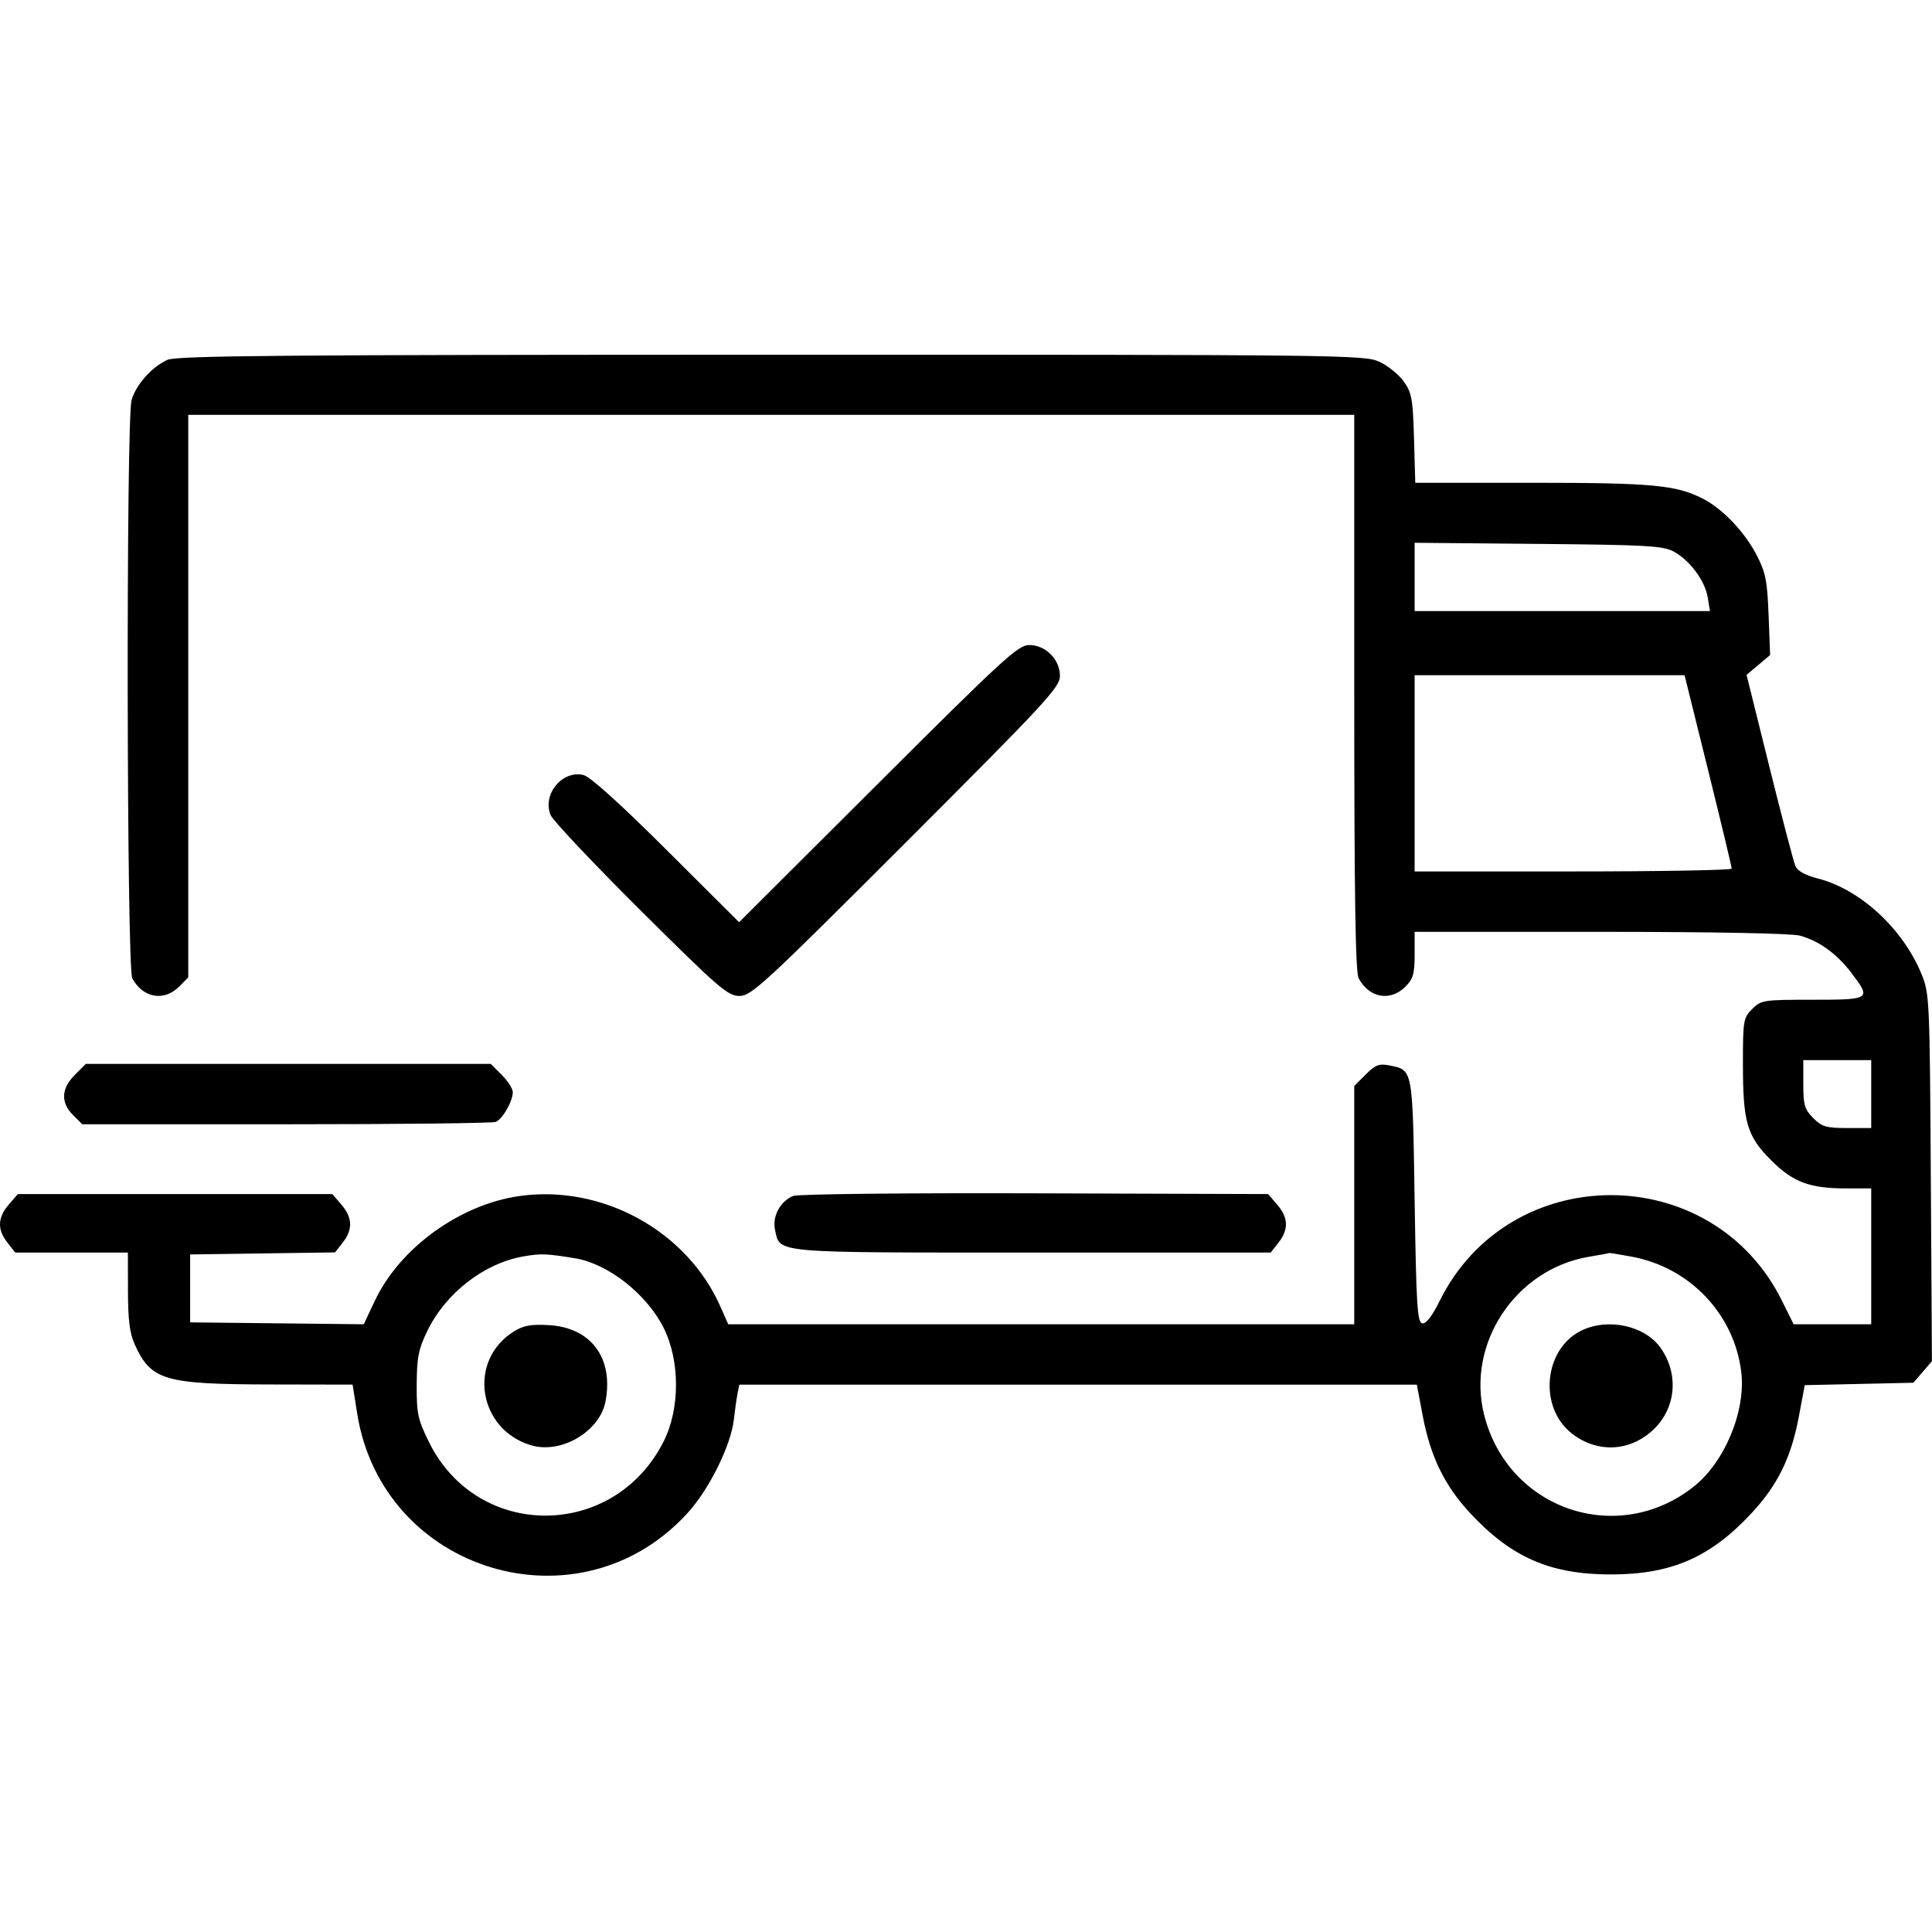
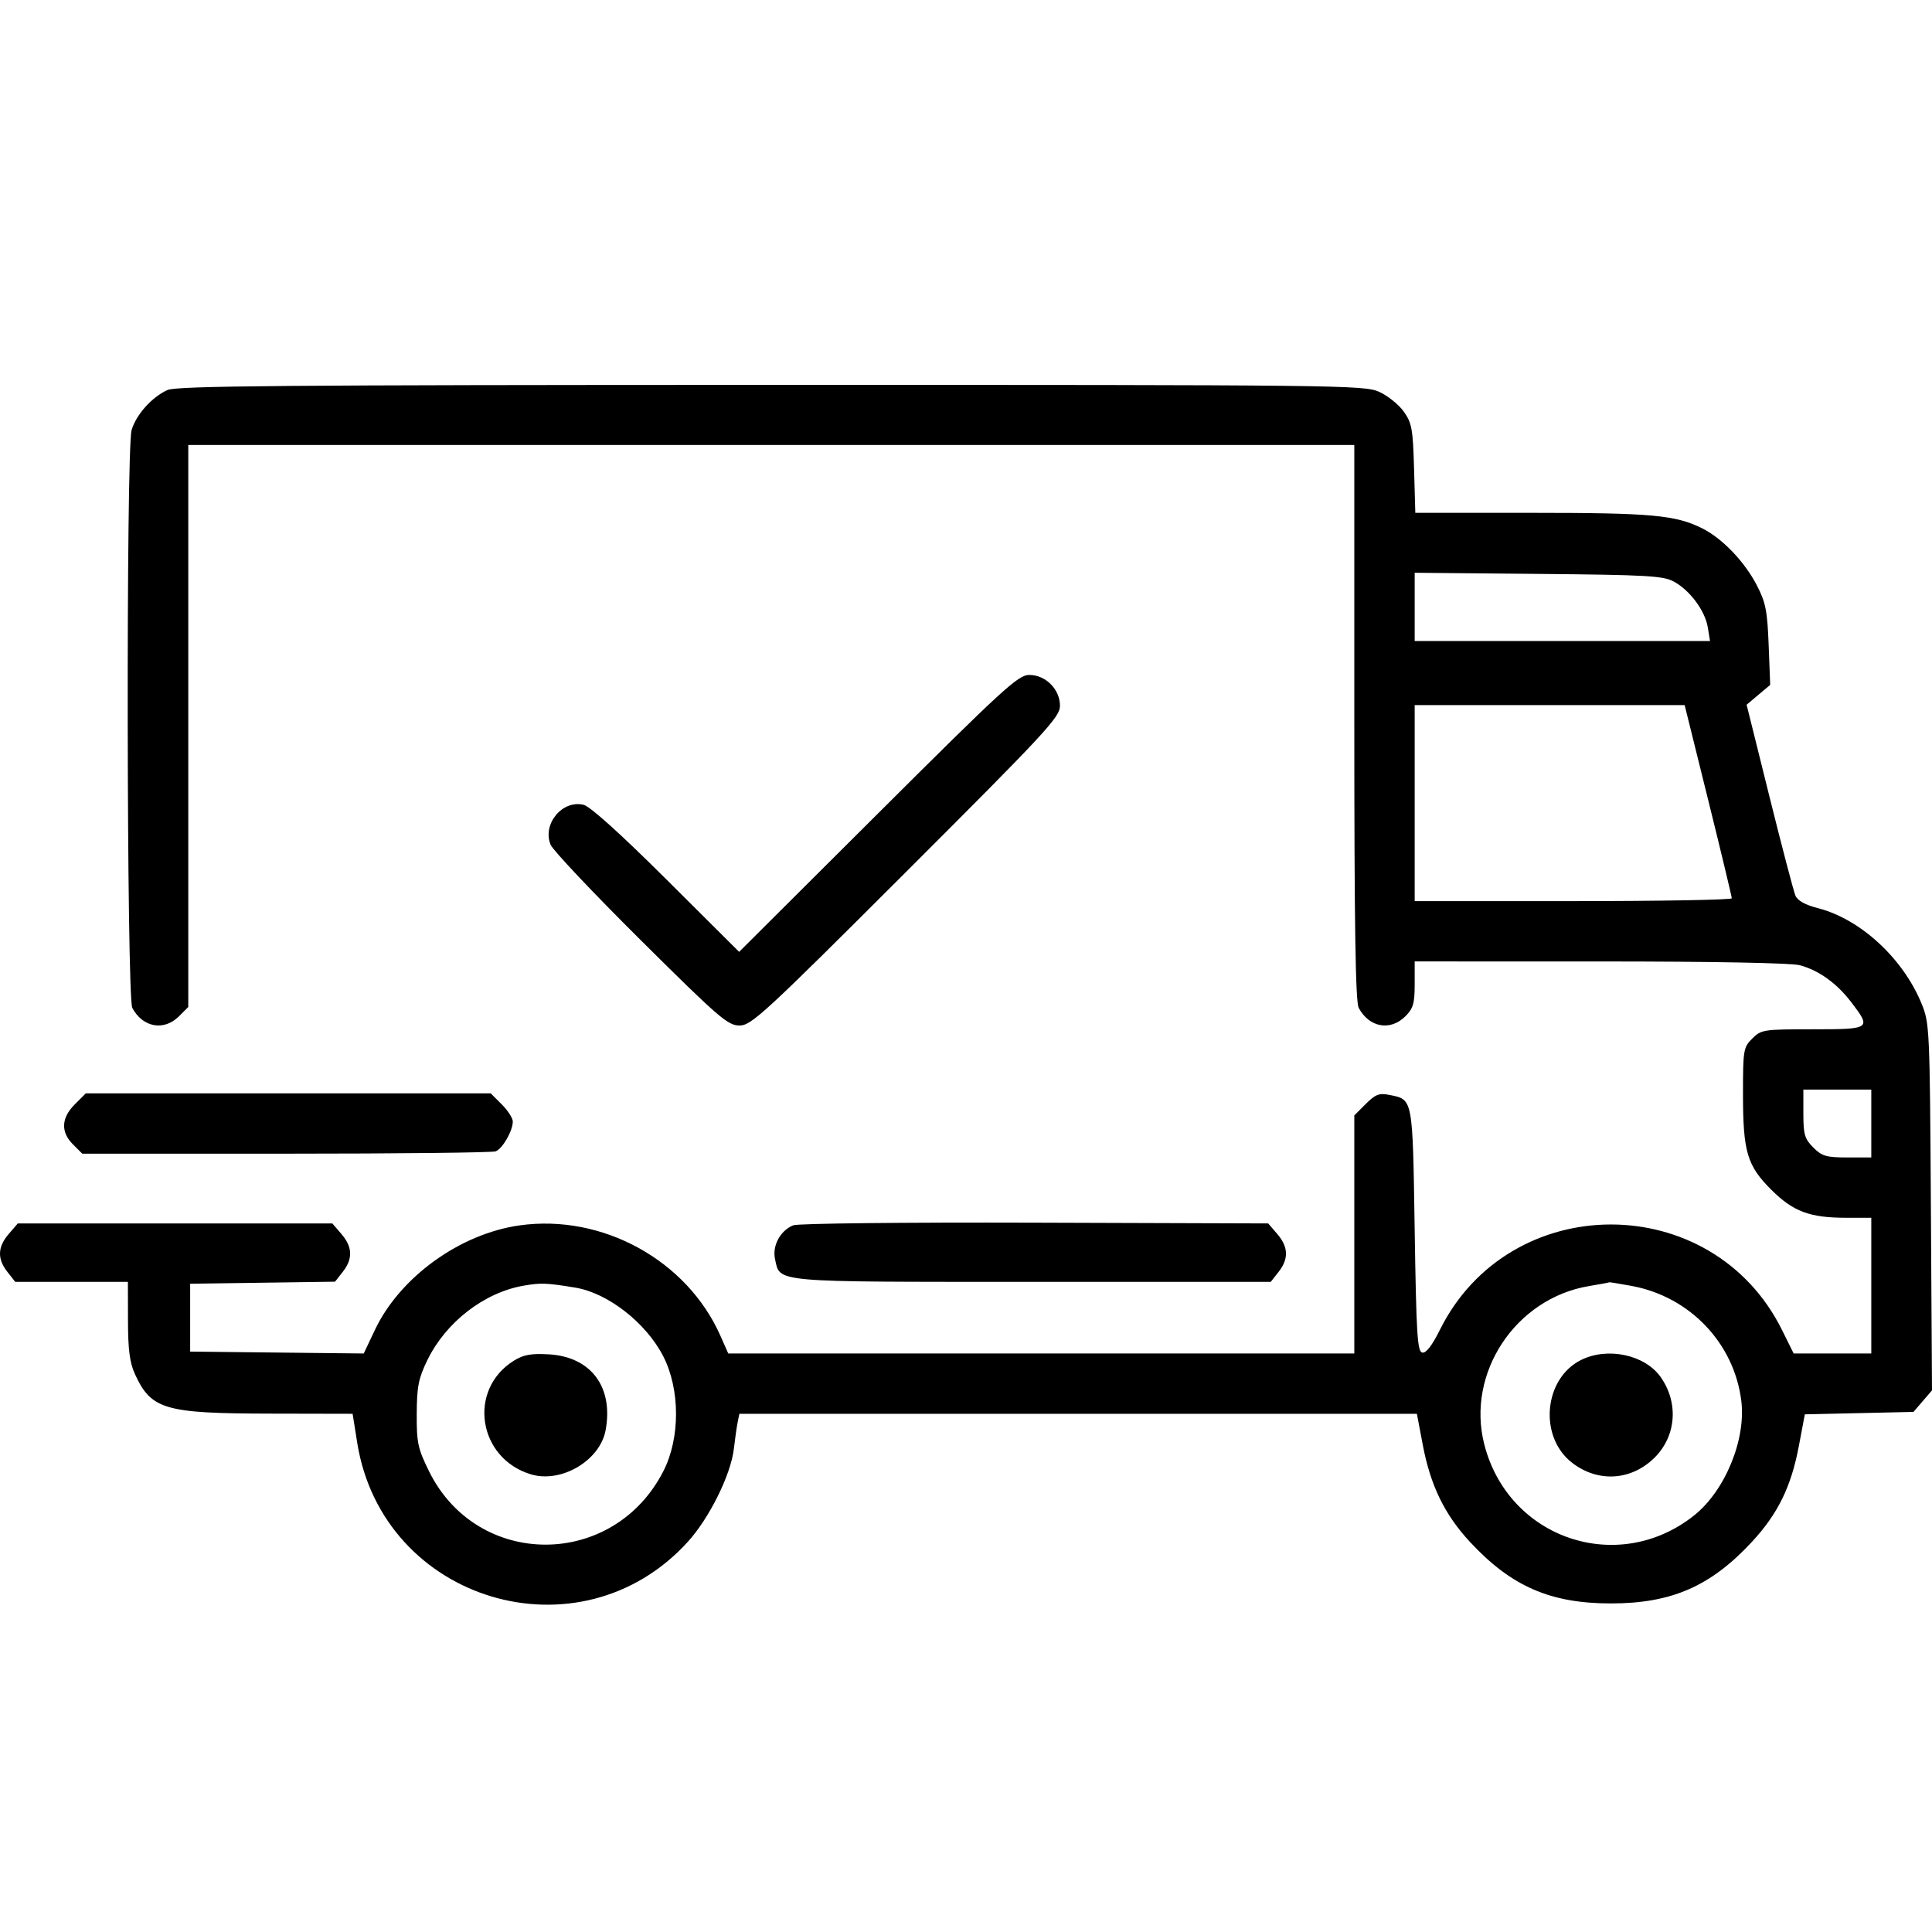
- <svg xmlns="http://www.w3.org/2000/svg" width="512" height="512" viewBox="0 0 512 512" fill="none">
-   <path fill-rule="evenodd" clip-rule="evenodd" d="M44.392 95.358C40.261 97.202 36.047 101.918 34.873 106.01C33.385 111.198 33.559 256.445 35.056 259.257C37.834 264.472 43.443 265.482 47.438 261.486L49.892 259.032V184.486V109.941H204.393H358.893V183.507C358.893 237.518 359.202 257.653 360.056 259.257C362.834 264.472 368.443 265.482 372.438 261.486C374.503 259.422 374.893 258.072 374.893 252.986V246.941L424.143 246.947C454.051 246.95 474.814 247.347 477.011 247.957C482.09 249.368 486.758 252.742 490.601 257.78C495.967 264.816 495.787 264.941 480.348 264.941C467.299 264.941 466.712 265.031 464.348 267.396C462.01 269.733 461.893 270.432 461.893 282.03C461.893 297.433 462.962 301.078 469.359 307.475C475.183 313.299 479.56 314.941 489.259 314.941H495.893V332.941V350.941H485.608H475.322L472.225 344.691C453.739 307.386 400.038 307.403 381.546 344.72C379.504 348.842 377.912 350.899 376.914 350.707C375.603 350.455 375.324 345.975 374.893 318.212C374.344 282.878 374.481 283.609 368.17 282.346C365.486 281.81 364.485 282.195 361.933 284.747L358.893 287.787V319.364V350.941H275.94H192.987L190.906 346.237C182.048 326.213 159.643 313.878 137.719 316.955C121.903 319.174 105.978 330.687 99.35 344.693L96.392 350.945L73.392 350.693L50.392 350.441V341.441V332.441L69.587 332.17L88.781 331.898L90.837 329.285C93.546 325.84 93.433 322.682 90.48 319.247L88.066 316.441H46.392H4.72L2.306 319.247C-0.654 322.688 -0.76 325.841 1.966 329.306L4.038 331.941H18.965H33.892L33.914 342.191C33.931 349.984 34.377 353.4 35.773 356.441C40.071 365.8 43.621 366.842 71.418 366.897L93.442 366.941L94.66 374.604C101.374 416.793 153.703 432.469 182.308 400.86C188.016 394.552 193.685 383.072 194.472 376.225C194.775 373.594 195.227 370.429 195.477 369.191L195.931 366.941H285.704H375.477L377.036 375.191C379.069 385.949 382.81 393.657 389.514 400.898C400.449 412.709 410.822 417.246 426.893 417.246C442.962 417.246 453.338 412.709 464.269 400.902C471.136 393.485 474.654 386.302 476.682 375.558L478.282 367.082L492.677 366.762L507.071 366.441L509.526 363.584L511.981 360.727L511.687 312.084C511.401 264.755 511.334 263.297 509.215 258.127C504.286 246.102 492.99 235.688 481.751 232.808C478.377 231.943 476.357 230.813 475.787 229.471C475.312 228.354 472.208 216.507 468.889 203.143L462.854 178.845L465.978 176.216L469.102 173.587L468.696 163.014C468.347 153.922 467.908 151.701 465.558 147.157C462.33 140.916 456.471 134.78 451.184 132.106C444.112 128.527 437.742 127.941 405.928 127.941H375.06L374.727 116.191C374.428 105.686 374.139 104.084 371.992 101.074C370.671 99.223 367.746 96.87 365.492 95.846C361.55 94.056 355.385 93.986 204.393 94.002C75.412 94.016 46.858 94.258 44.392 95.358ZM443.591 146.19C447.861 148.525 451.855 153.932 452.572 158.348L453.155 161.941H414.024H374.893V152.89V143.84L407.643 144.14C436.578 144.406 440.766 144.645 443.591 146.19ZM232.69 207.671L195.872 244.401L176.632 225.227C164.383 213.02 156.391 205.812 154.636 205.387C149.008 204.026 143.653 210.533 145.912 215.986C146.522 217.459 157.27 228.851 169.797 241.303C190.525 261.905 192.879 263.941 195.97 263.941C199.109 263.941 202.449 260.858 240.129 223.177C277.253 186.054 280.893 182.121 280.893 179.132C280.893 174.749 277.106 170.941 272.746 170.941C269.822 170.941 265.934 174.506 232.69 207.671ZM452.688 204.191C456.128 218.078 458.931 229.779 458.918 230.191C458.904 230.603 439.993 230.941 416.893 230.941H374.893V204.941V178.941H410.663H446.433L452.688 204.191ZM495.893 289.941V298.941H489.529C483.987 298.941 482.825 298.601 480.529 296.305C478.233 294.009 477.893 292.847 477.893 287.305V280.941H486.893H495.893V289.941ZM19.816 284.864C16.209 288.471 16.044 292.184 19.348 295.486L21.802 297.941H75.766C105.446 297.941 130.458 297.661 131.348 297.32C133.171 296.62 135.893 291.885 135.893 289.414C135.893 288.519 134.578 286.472 132.97 284.864L130.047 281.941H76.392H22.738L19.816 284.864ZM210.201 316.939C206.774 318.338 204.608 322.366 205.384 325.899C206.763 332.178 204.084 331.941 273.543 331.941H336.748L338.82 329.306C341.546 325.841 341.44 322.688 338.48 319.247L336.067 316.441L274.23 316.243C239.644 316.132 211.427 316.439 210.201 316.939ZM152.393 333.458C161.067 334.87 171.235 342.81 175.781 351.721C180.248 360.477 180.27 373.339 175.835 382.078C162.609 408.134 126.493 408.188 113.685 382.17C110.727 376.16 110.397 374.62 110.433 366.962C110.466 359.765 110.898 357.561 113.215 352.776C118.127 342.63 128.312 334.742 138.825 332.94C143.369 332.162 144.76 332.215 152.393 333.458ZM432.419 333.03C447.792 335.872 459.531 348.189 461.442 363.484C462.733 373.817 457.119 387.426 448.87 393.959C428.698 409.936 399.71 400.061 393.332 375.04C388.508 356.118 401.624 336.3 421.119 333.053C424.02 332.57 426.423 332.122 426.459 332.058C426.496 331.994 429.178 332.431 432.419 333.03ZM136.134 352.878C123.86 360.579 126.636 378.788 140.728 383.01C148.733 385.408 158.973 379.362 160.476 371.349C162.632 359.858 156.617 351.797 145.417 351.17C140.674 350.904 138.7 351.267 136.134 352.878ZM419.042 352.637C409.12 357.526 407.687 372.914 416.508 379.853C423.384 385.261 432.309 384.725 438.503 378.531C444.24 372.794 444.874 363.936 440.035 357.141C435.861 351.278 426.066 349.177 419.042 352.637Z" fill="black" />
+ <svg xmlns="http://www.w3.org/2000/svg" width="256" height="256" viewBox="0 0 256 256" fill="none">
+   <path fill-rule="evenodd" clip-rule="evenodd" d="M22.197 51.678C20.131 52.599 18.024 54.955 17.437 56.999C16.693 59.59 16.78 132.142 17.528 133.547C18.918 136.151 21.722 136.656 23.72 134.66L24.947 133.434V96.198V58.963H102.2H179.453V95.709C179.453 122.688 179.608 132.745 180.035 133.547C181.424 136.151 184.228 136.656 186.226 134.66C187.258 133.629 187.453 132.955 187.453 130.414V127.395L212.079 127.398C227.034 127.399 237.416 127.597 238.514 127.902C241.054 128.607 243.388 130.292 245.31 132.809C247.993 136.323 247.903 136.386 240.183 136.386C233.658 136.386 233.365 136.431 232.183 137.612C231.014 138.779 230.955 139.129 230.955 144.922C230.955 152.616 231.49 154.436 234.688 157.632C237.6 160.541 239.789 161.361 244.639 161.361H247.956V170.352V179.343H242.813H237.67L236.121 176.221C226.878 157.587 200.026 157.596 190.78 176.236C189.759 178.295 188.963 179.322 188.464 179.226C187.808 179.1 187.669 176.863 187.453 162.995C187.179 145.345 187.247 145.71 184.092 145.08C182.75 144.812 182.249 145.004 180.973 146.279L179.453 147.797V163.57V179.343H137.975H96.497L95.457 176.993C91.027 166.991 79.825 160.83 68.862 162.367C60.954 163.475 52.991 169.226 49.677 176.222L48.198 179.345L36.698 179.219L25.197 179.093V174.598V170.102L34.794 169.967L44.392 169.831L45.42 168.526C46.775 166.805 46.718 165.228 45.241 163.512L44.034 162.11H23.197H2.36L1.153 163.512C-0.327 165.231 -0.38 166.806 0.983 168.536L2.019 169.853H9.483H16.947L16.958 174.972C16.966 178.865 17.189 180.571 17.887 182.09C20.036 186.765 21.812 187.286 35.71 187.313L46.722 187.335L47.332 191.163C50.689 212.236 76.854 220.067 91.157 204.278C94.011 201.127 96.846 195.393 97.24 191.973C97.391 190.658 97.617 189.077 97.742 188.459L97.969 187.335H142.857H187.745L188.525 191.456C189.542 196.83 191.412 200.68 194.764 204.297C200.232 210.196 205.419 212.463 213.454 212.463C221.489 212.463 226.677 210.196 232.143 204.299C235.577 200.594 237.336 197.006 238.35 191.639L239.15 187.406L246.348 187.246L253.545 187.085L254.772 185.658L256 184.231L255.853 159.934C255.71 136.293 255.677 135.565 254.617 132.982C252.152 126.976 246.504 121.774 240.884 120.335C239.197 119.903 238.187 119.339 237.902 118.668C237.665 118.11 236.113 112.193 234.453 105.517L231.436 93.38L232.998 92.067L234.56 90.754L234.357 85.473C234.182 80.931 233.963 79.822 232.788 77.552C231.174 74.435 228.244 71.37 225.6 70.034C222.064 68.246 218.879 67.954 202.972 67.954H187.537L187.37 62.084C187.221 56.837 187.076 56.037 186.003 54.533C185.342 53.609 183.88 52.433 182.753 51.922C180.782 51.028 177.699 50.993 102.2 51.001C37.707 51.008 23.43 51.129 22.197 51.678ZM221.804 77.069C223.939 78.236 225.936 80.936 226.294 83.142L226.586 84.937H207.02H187.453V80.416V75.895L203.829 76.045C218.297 76.178 220.391 76.297 221.804 77.069ZM116.349 107.779L97.94 126.126L88.319 116.548C82.195 110.451 78.198 106.851 77.321 106.638C74.507 105.958 71.829 109.209 72.959 111.933C73.264 112.668 78.638 118.359 84.902 124.578C95.266 134.869 96.443 135.886 97.989 135.886C99.558 135.886 101.228 134.346 120.069 115.524C138.632 96.981 140.452 95.017 140.452 93.524C140.452 91.335 138.558 89.432 136.378 89.432C134.916 89.432 132.972 91.213 116.349 107.779ZM226.352 106.041C228.072 112.977 229.474 118.822 229.468 119.028C229.461 119.234 220.005 119.403 208.454 119.403H187.453V106.415V93.428H205.339H223.225L226.352 106.041ZM247.956 148.873V153.369H244.774C242.002 153.369 241.421 153.199 240.273 152.052C239.125 150.905 238.955 150.325 238.955 147.557V144.378H243.456H247.956V148.873ZM9.908 146.337C8.105 148.139 8.023 149.994 9.674 151.643L10.901 152.869H37.884C52.725 152.869 65.231 152.73 65.676 152.559C66.588 152.21 67.949 149.844 67.949 148.61C67.949 148.163 67.291 147.141 66.487 146.337L65.026 144.877H38.198H11.37L9.908 146.337ZM105.104 162.359C103.391 163.058 102.308 165.07 102.696 166.834C103.385 169.971 102.046 169.853 136.777 169.853H168.38L169.416 168.536C170.779 166.806 170.726 165.231 169.246 163.512L168.04 162.11L137.12 162.011C119.826 161.956 105.717 162.109 105.104 162.359ZM76.199 170.61C80.537 171.316 85.621 175.282 87.894 179.733C90.127 184.106 90.138 190.531 87.921 194.896C81.308 207.911 63.249 207.938 56.845 194.942C55.366 191.94 55.201 191.171 55.219 187.346C55.235 183.751 55.451 182.65 56.61 180.26C59.066 175.192 64.158 171.252 69.415 170.352C71.687 169.963 72.383 169.989 76.199 170.61ZM216.218 170.396C223.904 171.816 229.774 177.968 230.73 185.608C231.375 190.77 228.568 197.568 224.443 200.831C214.357 208.811 199.862 203.879 196.673 191.381C194.261 181.929 200.819 172.03 210.567 170.408C212.018 170.167 213.219 169.943 213.237 169.911C213.256 169.879 214.597 170.097 216.218 170.396ZM68.07 180.311C61.932 184.157 63.32 193.253 70.367 195.362C74.369 196.56 79.49 193.539 80.241 189.537C81.319 183.797 78.311 179.771 72.711 179.457C70.34 179.325 69.353 179.506 68.07 180.311ZM209.529 180.19C204.568 182.632 203.851 190.319 208.262 193.785C211.7 196.486 216.163 196.218 219.26 193.124C222.128 190.259 222.445 185.834 220.026 182.44C217.939 179.511 213.041 178.462 209.529 180.19Z" fill="black" />
</svg>
